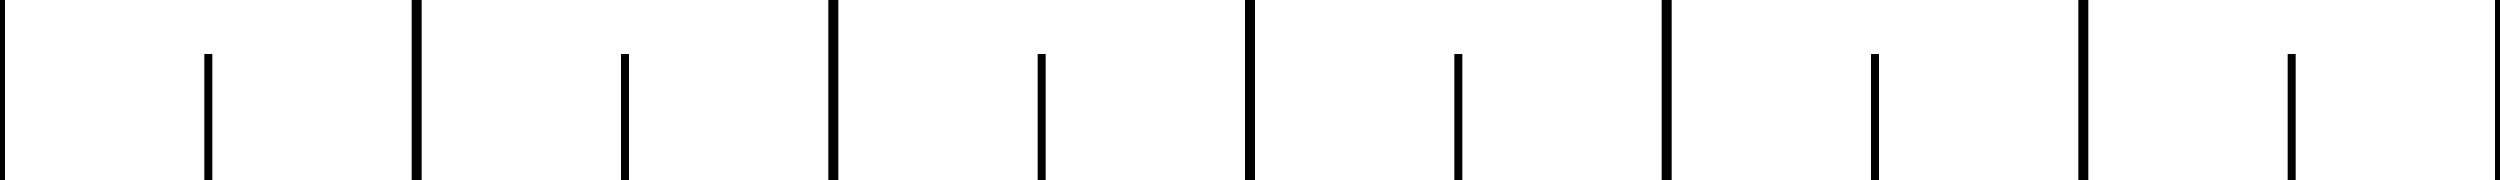
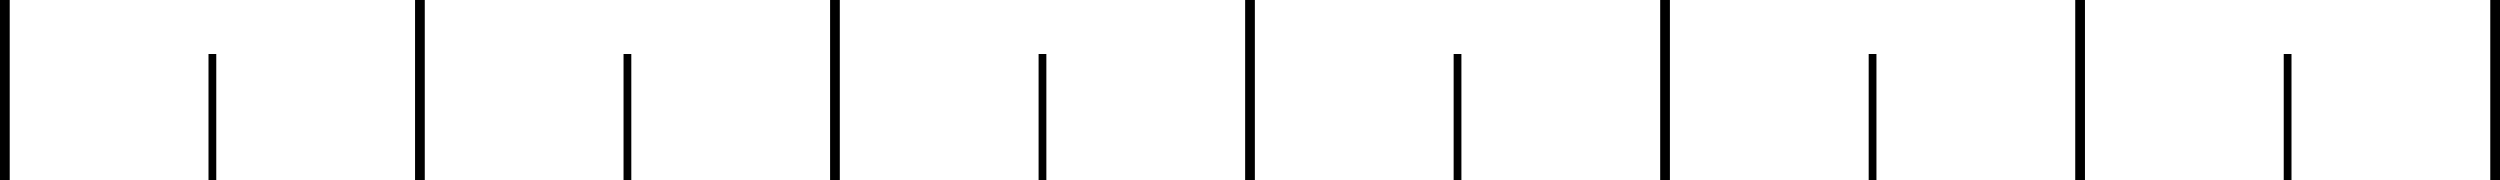
<svg xmlns="http://www.w3.org/2000/svg" viewBox="0 0 250 18" role="presentation" focusable="false" aria-hidden="true" style="color: #000000; overflow: visible;">
  <defs>
    <clipPath id="bar-bounds-0-0-250-18">
      <rect x="0" y="0" width="250" height="18" />
    </clipPath>
  </defs>
  <g clip-path="url(#bar-bounds-0-0-250-18)">
-     <rect x="0" y="0" width="0.5" height="18" fill="currentColor" />
-     <rect x="20.433" y="5.4" width="0.8" height="12.6" fill="currentColor" />
-     <rect x="41.167" y="0" width="1" height="18" fill="currentColor" />
-     <rect x="62.1" y="5.4" width="0.8" height="12.6" fill="currentColor" />
-     <rect x="82.833" y="0" width="1" height="18" fill="currentColor" />
-     <rect x="103.767" y="5.4" width="0.8" height="12.6" fill="currentColor" />
-     <rect x="124.5" y="0" width="1" height="18" fill="currentColor" />
-     <rect x="145.433" y="5.4" width="0.8" height="12.6" fill="currentColor" />
-     <rect x="166.167" y="0" width="1" height="18" fill="currentColor" />
-     <rect x="187.1" y="5.4" width="0.8" height="12.6" fill="currentColor" />
-     <rect x="207.833" y="0" width="1" height="18" fill="currentColor" />
-     <rect x="228.767" y="5.4" width="0.8" height="12.6" fill="currentColor" />
-     <rect x="249.5" y="0" width="0.5" height="18" fill="currentColor" />
+     <rect x="0" y="0" width="0.972" height="18" fill="currentColor" />
+     <rect x="20.85" y="5.4" width="0.777" height="12.6" fill="currentColor" />
+     <rect x="41.505" y="0" width="0.972" height="18" fill="currentColor" />
+     <rect x="62.354" y="5.4" width="0.777" height="12.6" fill="currentColor" />
+     <rect x="83.009" y="0" width="0.972" height="18" fill="currentColor" />
+     <rect x="103.859" y="5.4" width="0.777" height="12.6" fill="currentColor" />
+     <rect x="124.514" y="0" width="0.972" height="18" fill="currentColor" />
+     <rect x="145.364" y="5.4" width="0.777" height="12.6" fill="currentColor" />
+     <rect x="166.019" y="0" width="0.972" height="18" fill="currentColor" />
+     <rect x="186.868" y="5.4" width="0.777" height="12.6" fill="currentColor" />
+     <rect x="207.524" y="0" width="0.972" height="18" fill="currentColor" />
+     <rect x="228.373" y="5.4" width="0.777" height="12.6" fill="currentColor" />
+     <rect x="249.028" y="0" width="0.972" height="18" fill="currentColor" />
  </g>
</svg>
